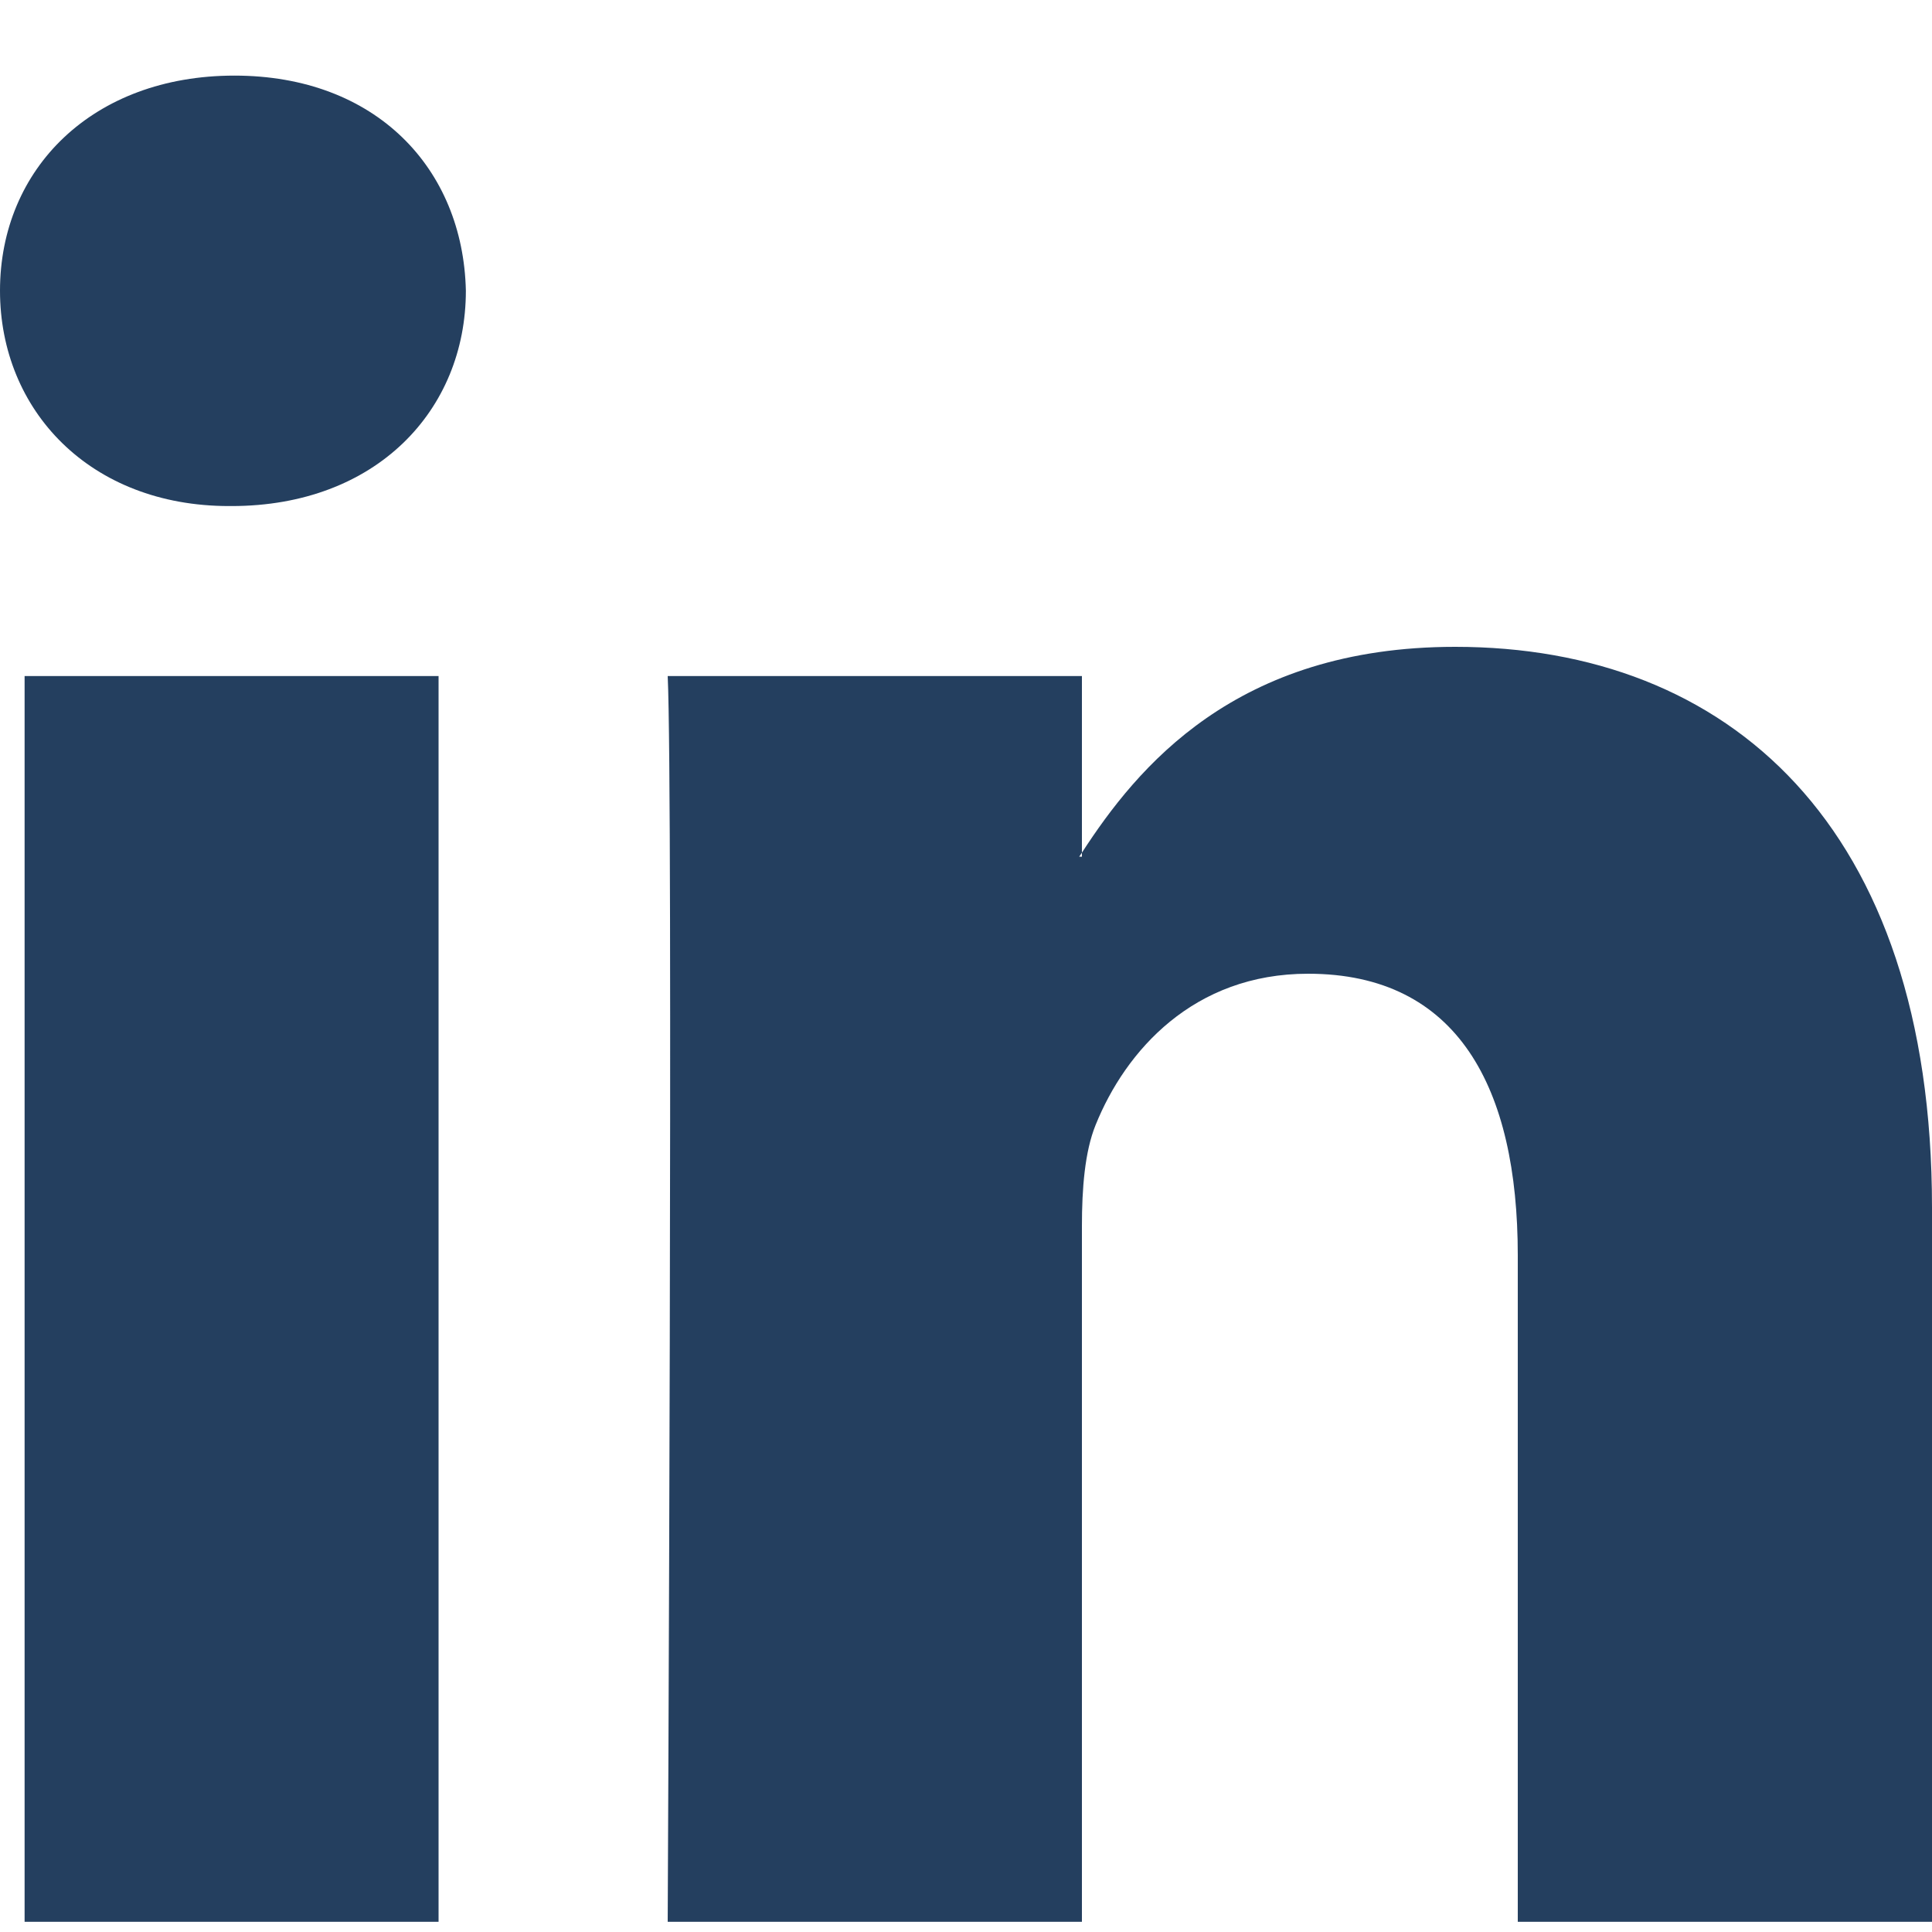
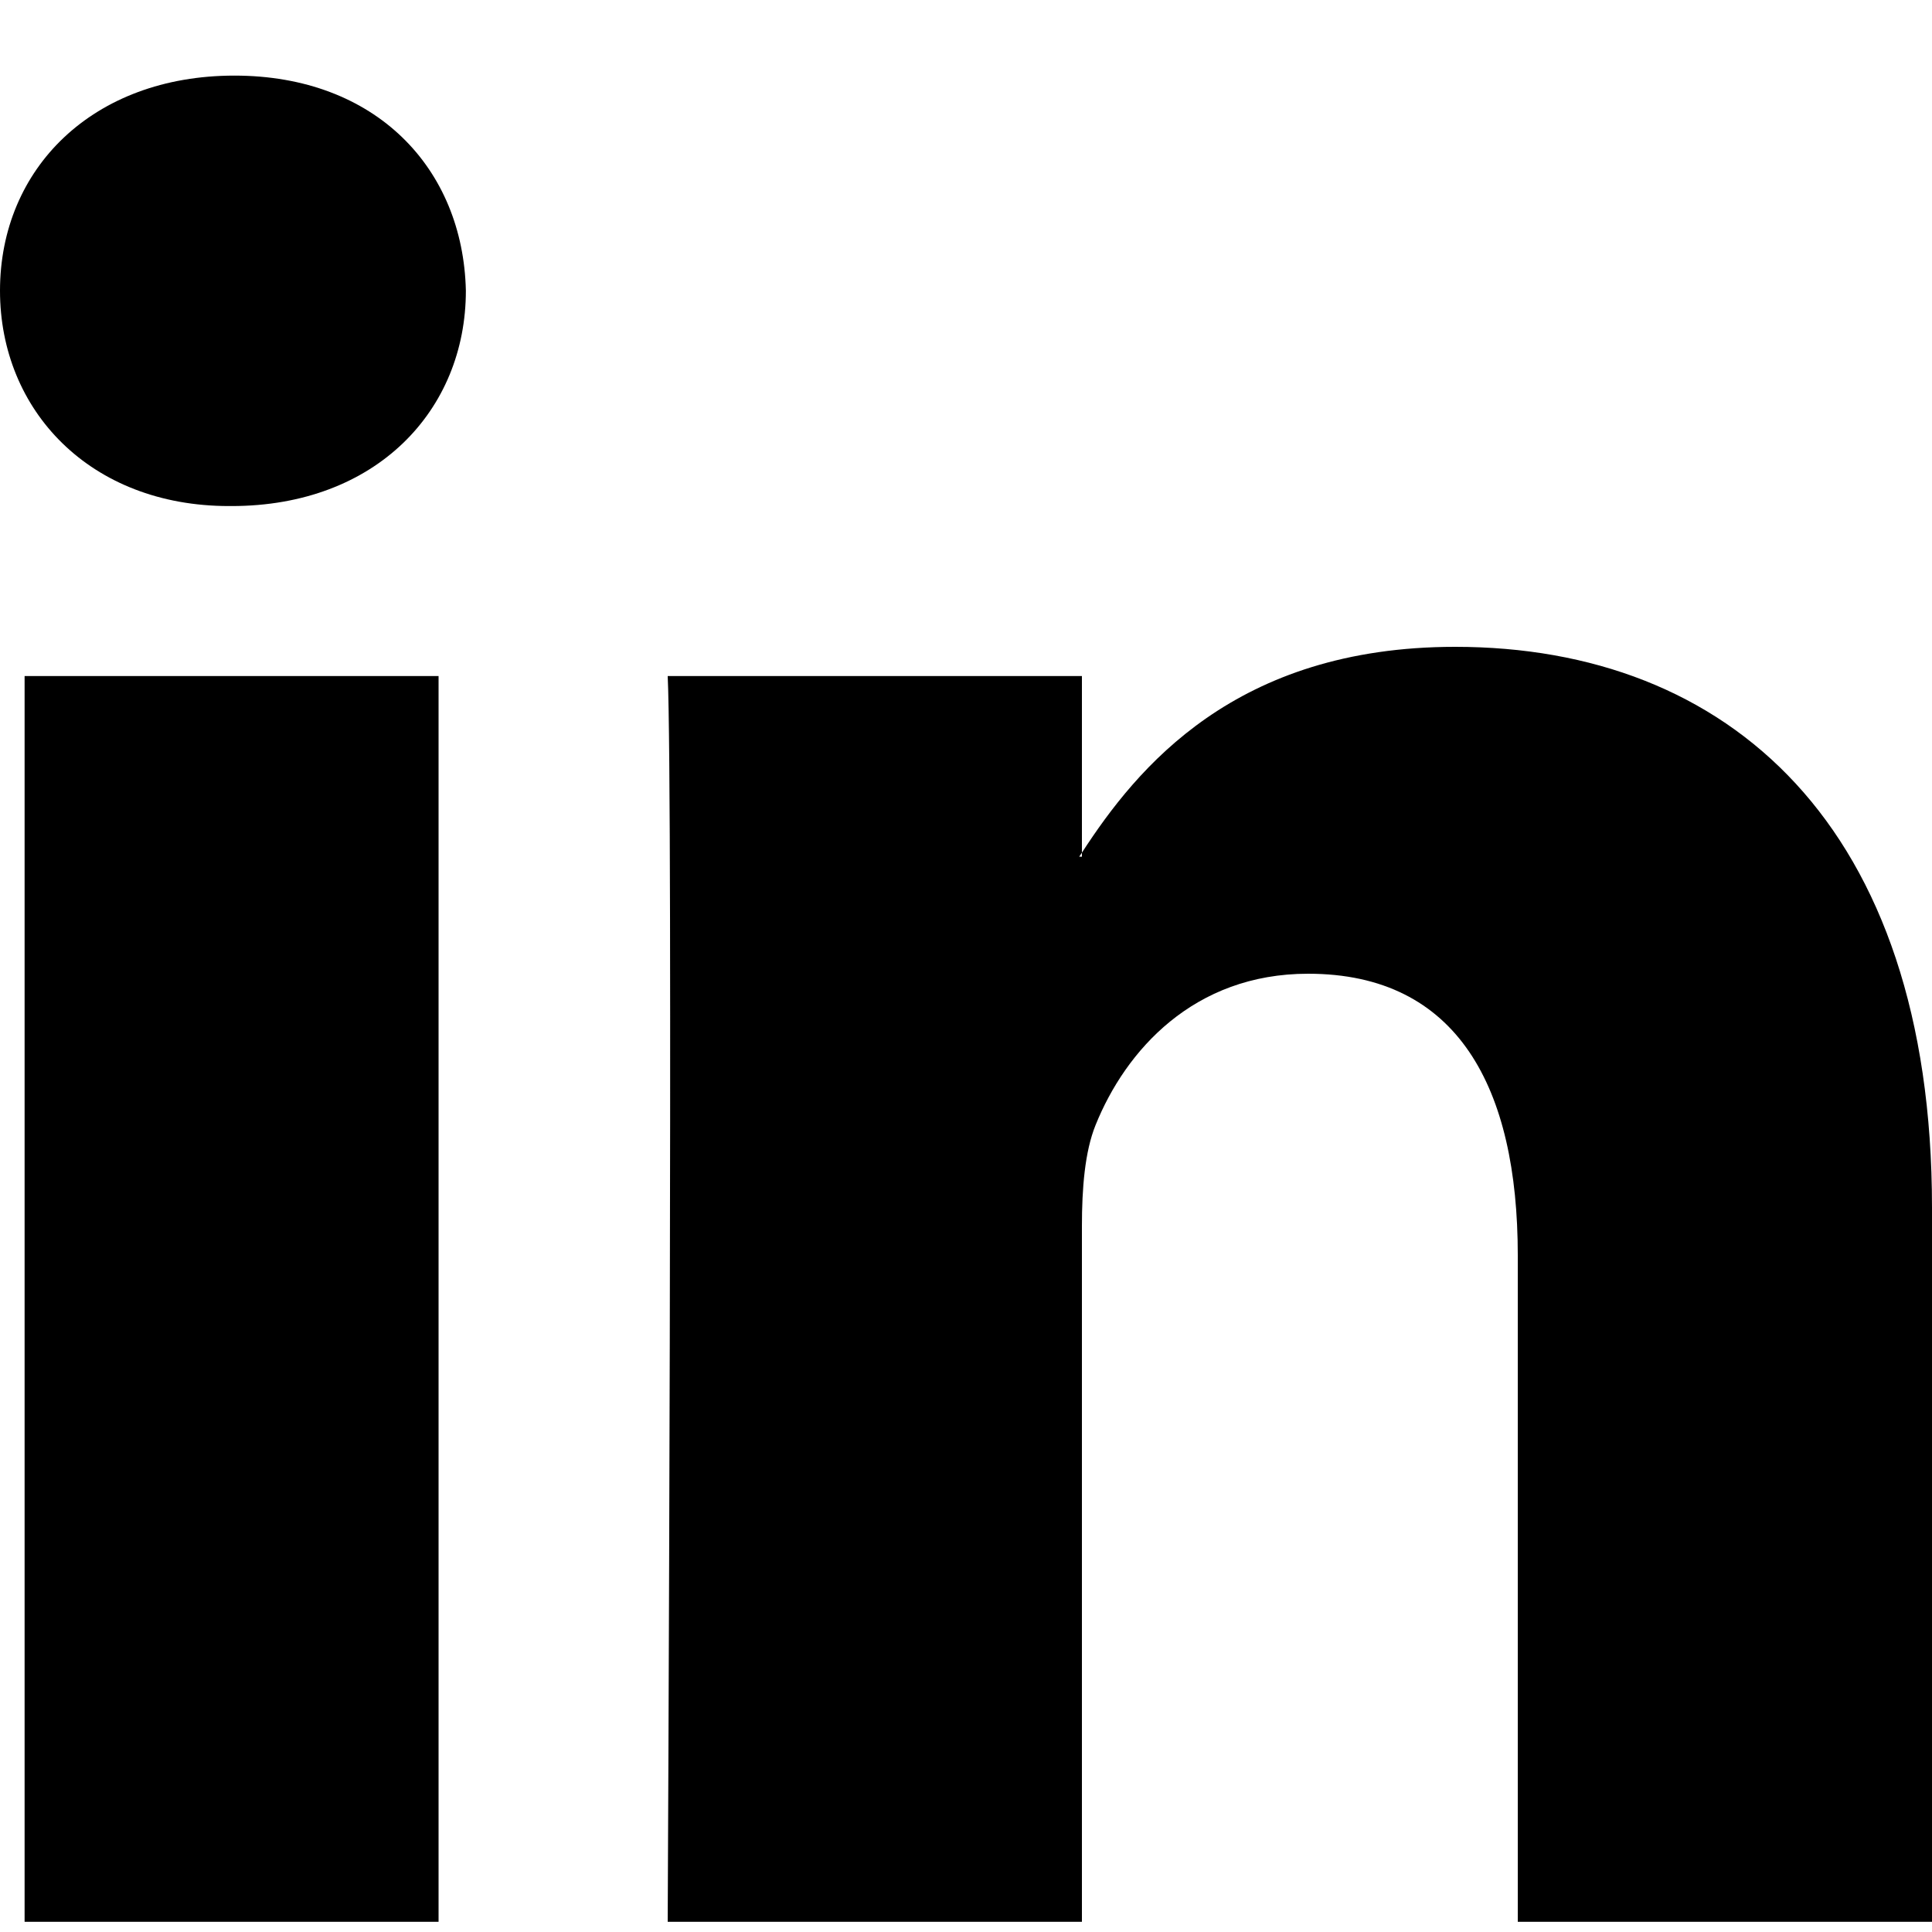
<svg xmlns="http://www.w3.org/2000/svg" width="15" height="15" viewBox="0 0 15 15" fill="none">
-   <path fill-rule="evenodd" clip-rule="evenodd" d="M1.82 0.587C0.72 0.587 0 1.309 0 2.257C0 3.186 0.699 3.929 1.778 3.929H1.798C2.92 3.929 3.617 3.186 3.617 2.257C3.596 1.309 2.92 0.587 1.82 0.587ZM15 9.375V14.921H11.784V9.746C11.784 8.447 11.32 7.56 10.156 7.56C9.267 7.56 8.739 8.157 8.506 8.735C8.422 8.942 8.4 9.229 8.4 9.519V14.921H5.184C5.184 14.921 5.227 6.156 5.184 5.249H8.4V6.62C8.397 6.625 8.393 6.63 8.39 6.635L8.39 6.635C8.386 6.64 8.382 6.646 8.379 6.651H8.4V6.62C8.827 5.962 9.59 5.022 11.298 5.022C13.414 5.022 15 6.404 15 9.375ZM3.405 14.921H0.191V5.249H3.405V14.921Z" fill="#243F5F" />
+   <path fill-rule="evenodd" clip-rule="evenodd" d="M1.82 0.587C0.72 0.587 0 1.309 0 2.257C0 3.186 0.699 3.929 1.778 3.929H1.798C2.92 3.929 3.617 3.186 3.617 2.257C3.596 1.309 2.92 0.587 1.82 0.587ZM15 9.375V14.921H11.784V9.746C11.784 8.447 11.32 7.56 10.156 7.56C9.267 7.56 8.739 8.157 8.506 8.735C8.422 8.942 8.4 9.229 8.4 9.519V14.921H5.184C5.184 14.921 5.227 6.156 5.184 5.249H8.4V6.62C8.397 6.625 8.393 6.63 8.39 6.635L8.39 6.635C8.386 6.64 8.382 6.646 8.379 6.651H8.4V6.62C8.827 5.962 9.59 5.022 11.298 5.022C13.414 5.022 15 6.404 15 9.375ZM3.405 14.921H0.191V5.249H3.405V14.921Z" fill="currentColor" />
</svg>
